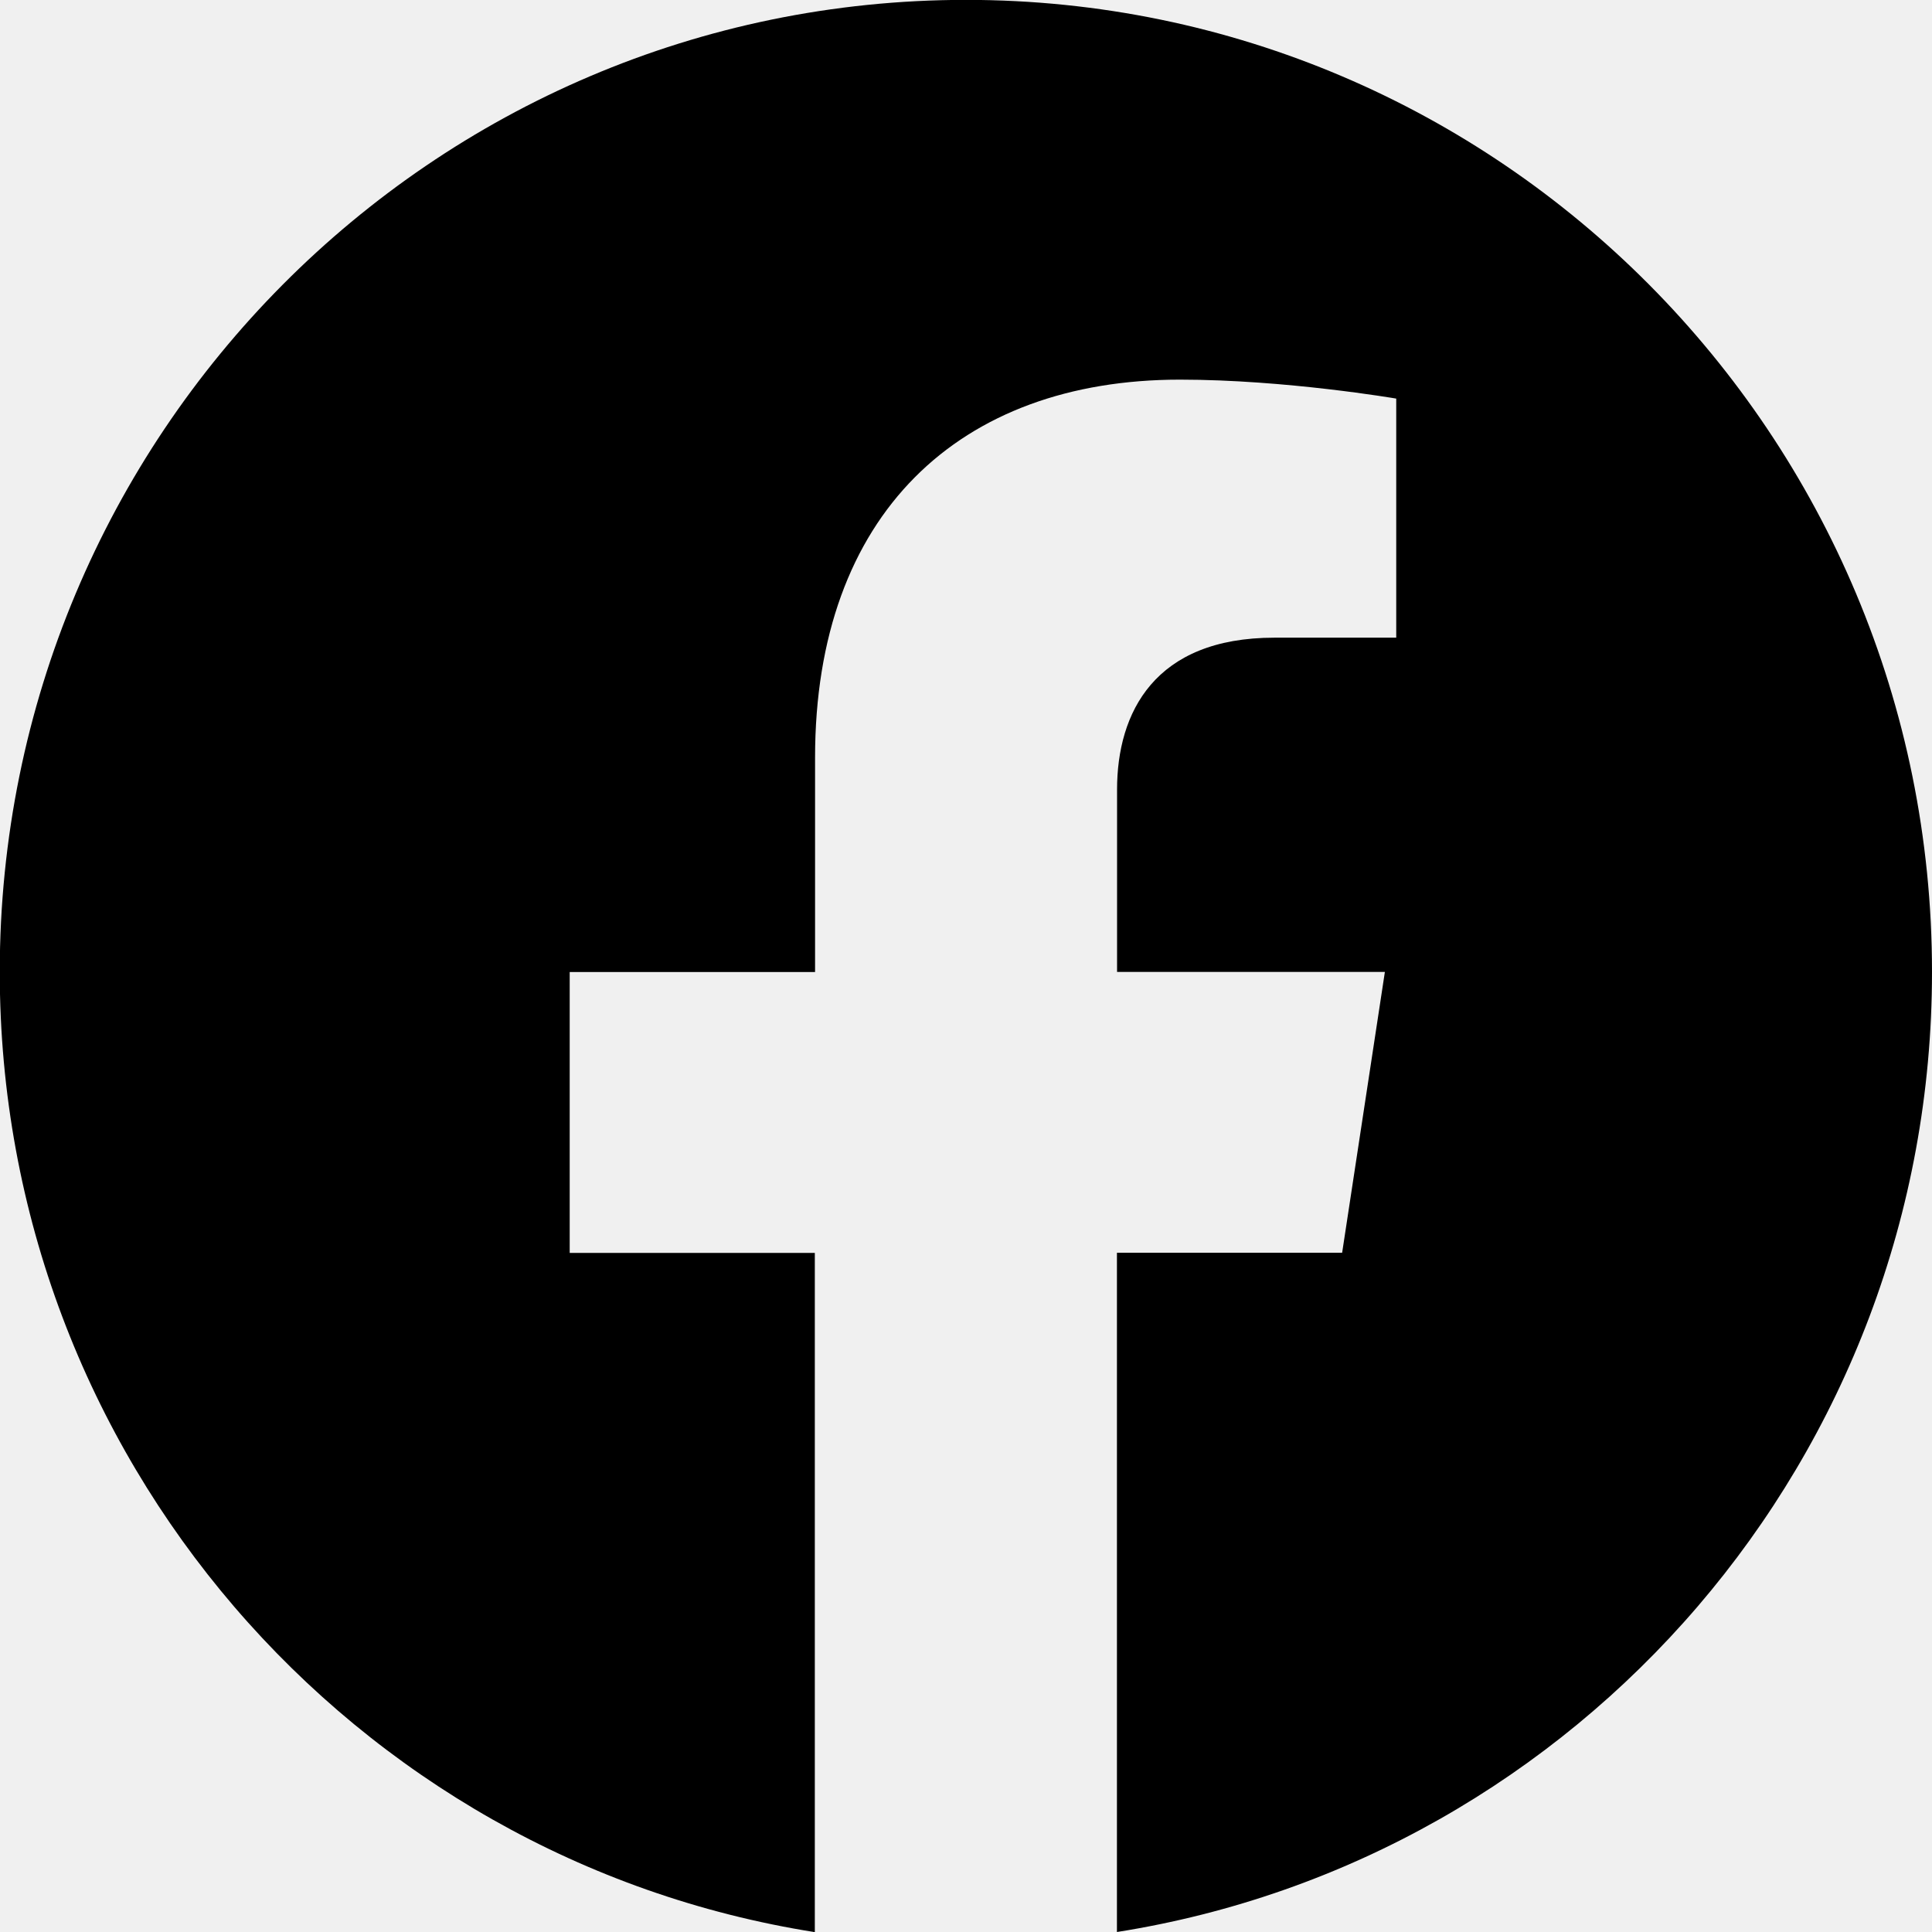
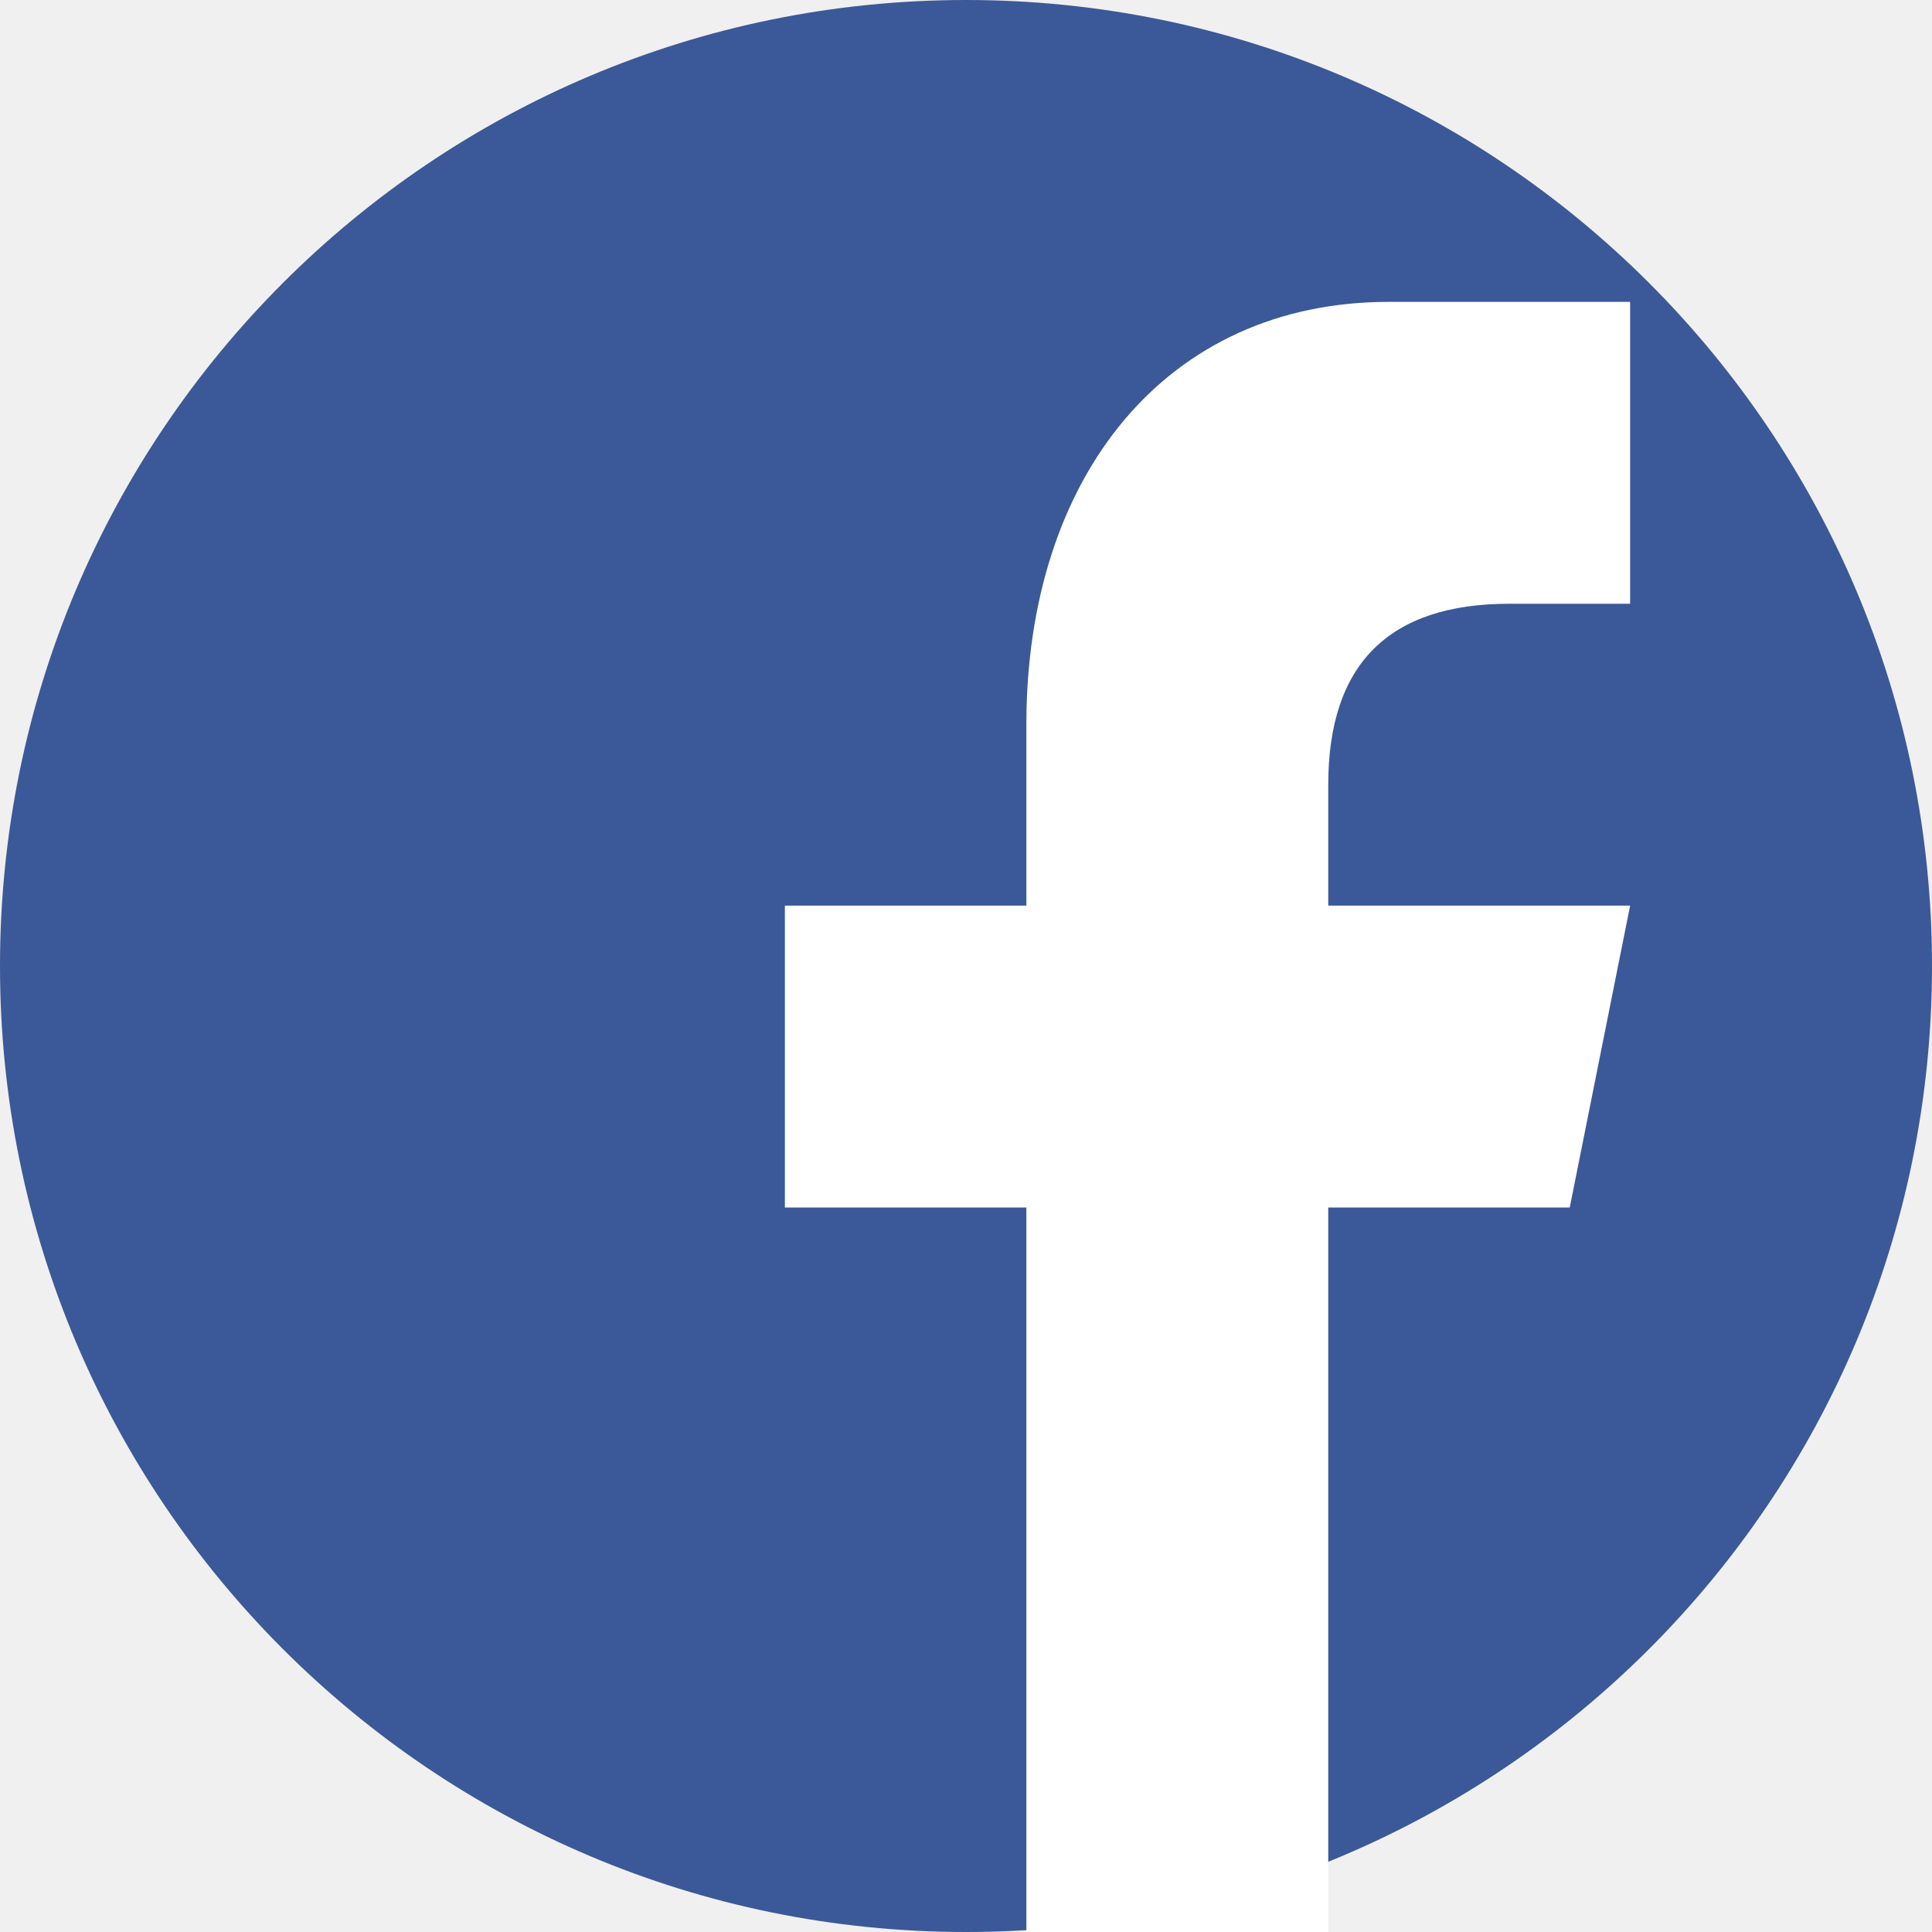
- <svg xmlns="http://www.w3.org/2000/svg" width="16" height="16" fill="currentColor" class="bi bi-facebook" viewBox="0 0 16 16">
-   <path d="M16 8.049c0-4.446-3.582-8.05-8-8.05C3.58 0-.002 3.603-.002 8.05c0 4.017 2.926 7.347 6.75 7.951v-5.625h-2.03V8.05H6.75V6.275c0-2.017 1.195-3.131 3.022-3.131.876 0 1.791.157 1.791.157v1.98h-1.009c-.993 0-1.303.621-1.303 1.258v1.51h2.218l-.354 2.326H9.25V16c3.824-.604 6.75-3.934 6.75-7.951z" />
+ <svg xmlns="http://www.w3.org/2000/svg" enable-background="new 0 0 32 32" height="32px" id="Layer_1" version="1.0" viewBox="0 0 32 32" width="32px" xml:space="preserve">
+   <g>
+     <circle clip-rule="evenodd" cx="16" cy="16" fill="#3B5998" fill-rule="evenodd" r="16" />
+     <path d="M22,32V20h4l1-5h-5v-2c0-2,1.002-3,3-3h2V5c-1,0-2.24,0-4,0c-3.675,0-6,2.881-6,7v3h-4v5h4v12H22   z" fill="#FFFFFF" id="f_2_" />
+   </g>
+   <g />
+   <g />
+   <g />
+   <g />
+   <g />
+   <g />
</svg>
